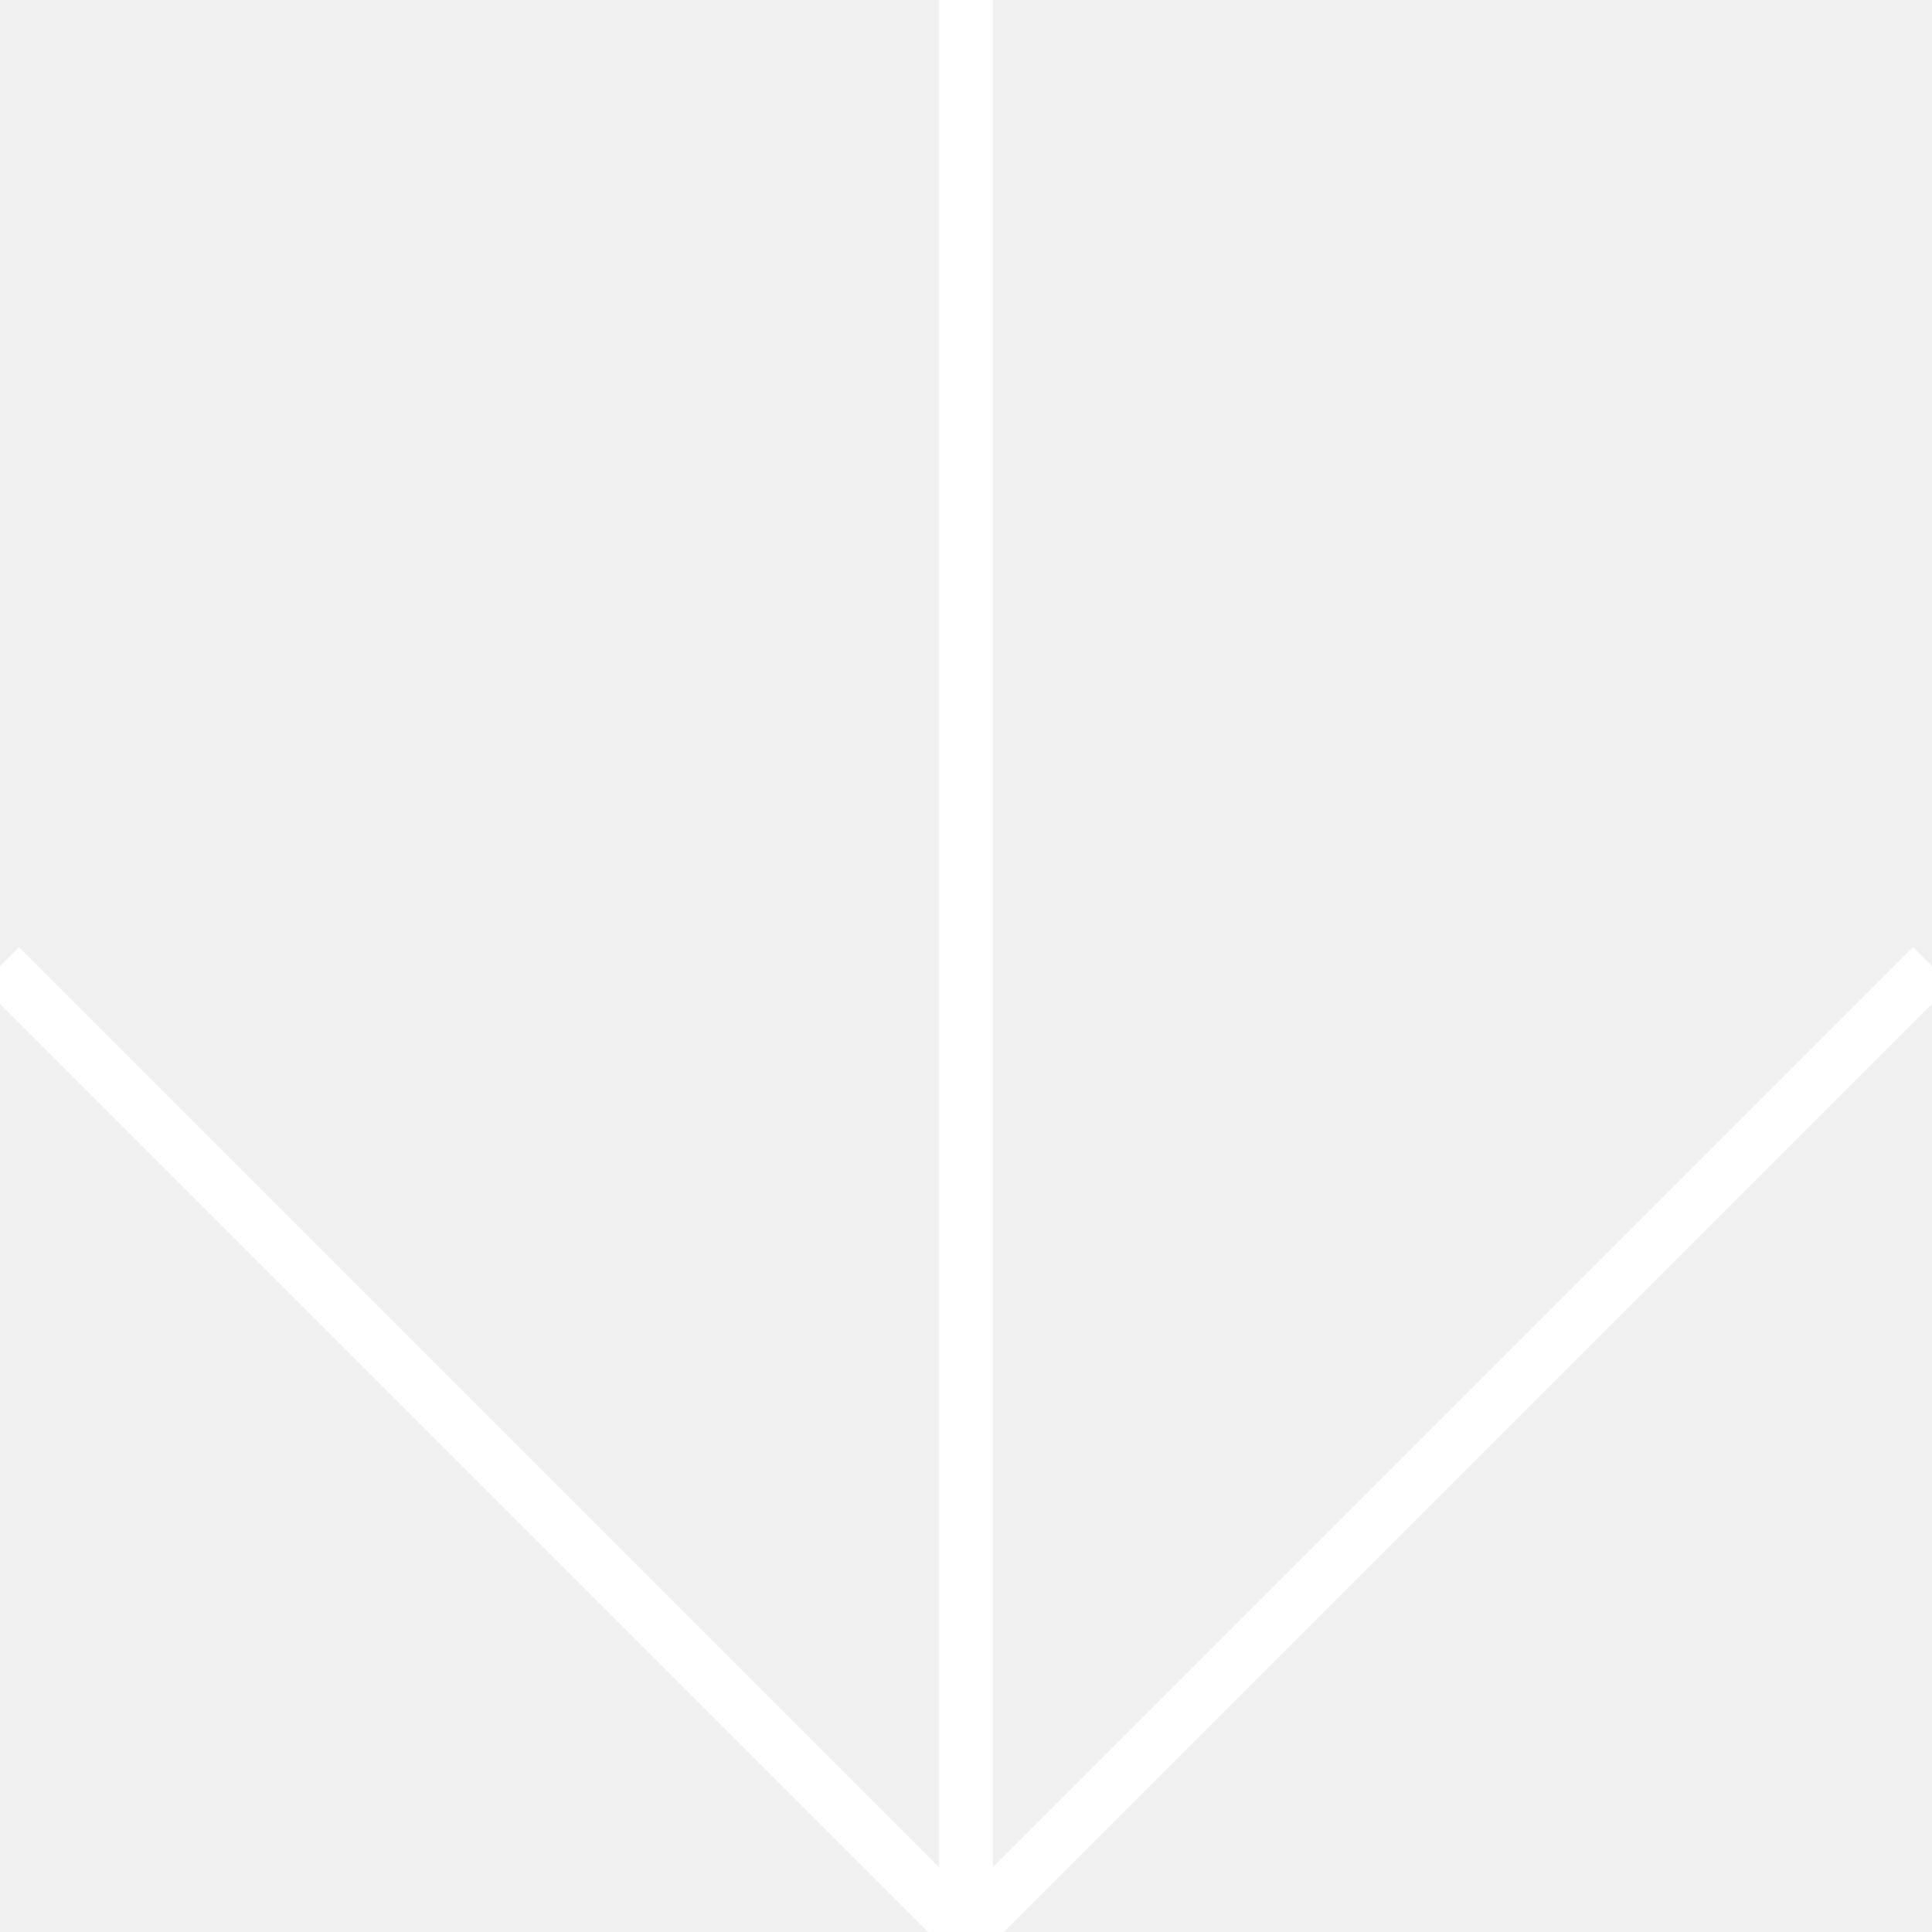
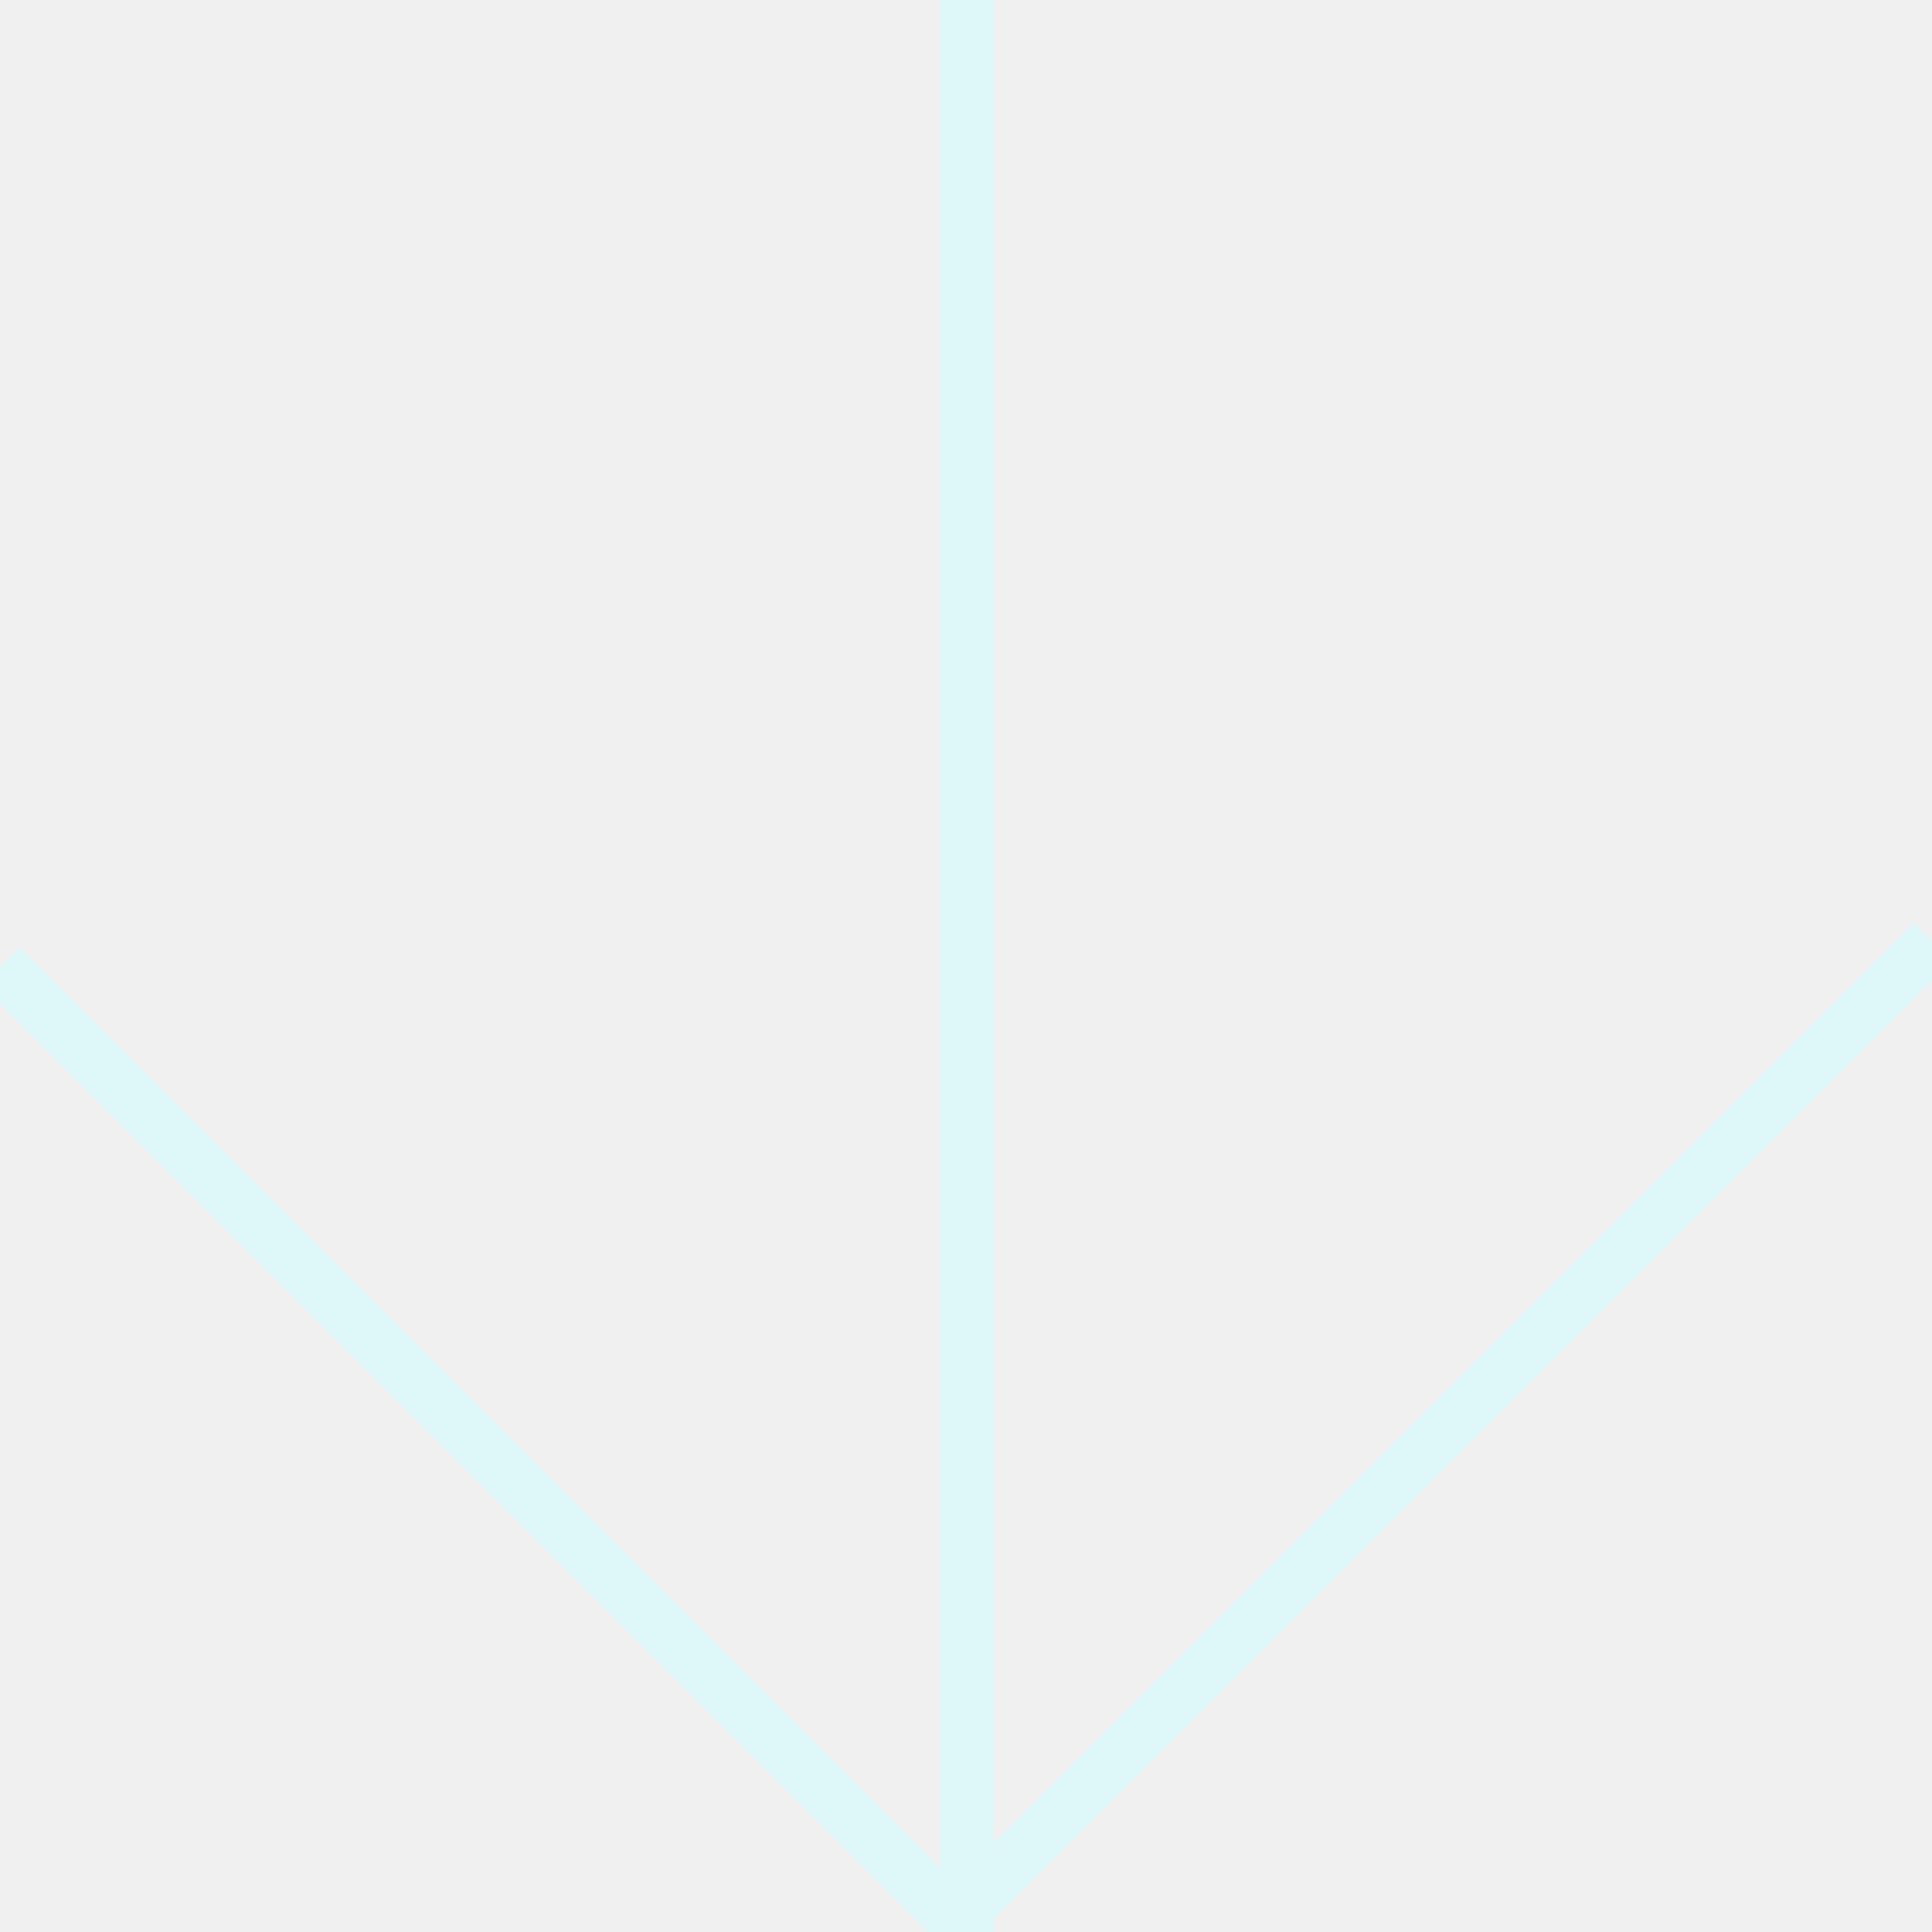
- <svg xmlns="http://www.w3.org/2000/svg" width="36px" height="36px" viewBox="0 0 36 36" zoomAndPan="disable" preserveAspectRatio="none">
-   <style type="text/css"> line { stroke: #fff; stroke-width: 1; } </style>
-   <line x1="0" y1="18" x2="18" y2="36" />
-   <line x1="36" y1="18" x2="18" y2="36" />
-   <line x1="18" y1="36" x2="18" y2="0" />
+ <svg xmlns="http://www.w3.org/2000/svg" version="1.1" id="Layer_1" zoomAndPan="disable" x="0px" y="0px" width="36px" height="36px" viewBox="0 0 36 36" enable-background="new 0 0 36 36" xml:space="preserve">
+   <line fill="#DEF8FA" stroke="#DEF8FA" stroke-miterlimit="10" x1="0" y1="18" x2="18" y2="36" />
+   <line fill="#DEF8FA" stroke="#DEF8FA" x1="36" y1="17.542" x2="18" y2="35.542" />
+   <line fill="#DEF8FA" stroke="#DEF8FA" x1="18" y1="36" x2="18" y2="0" />
</svg>
